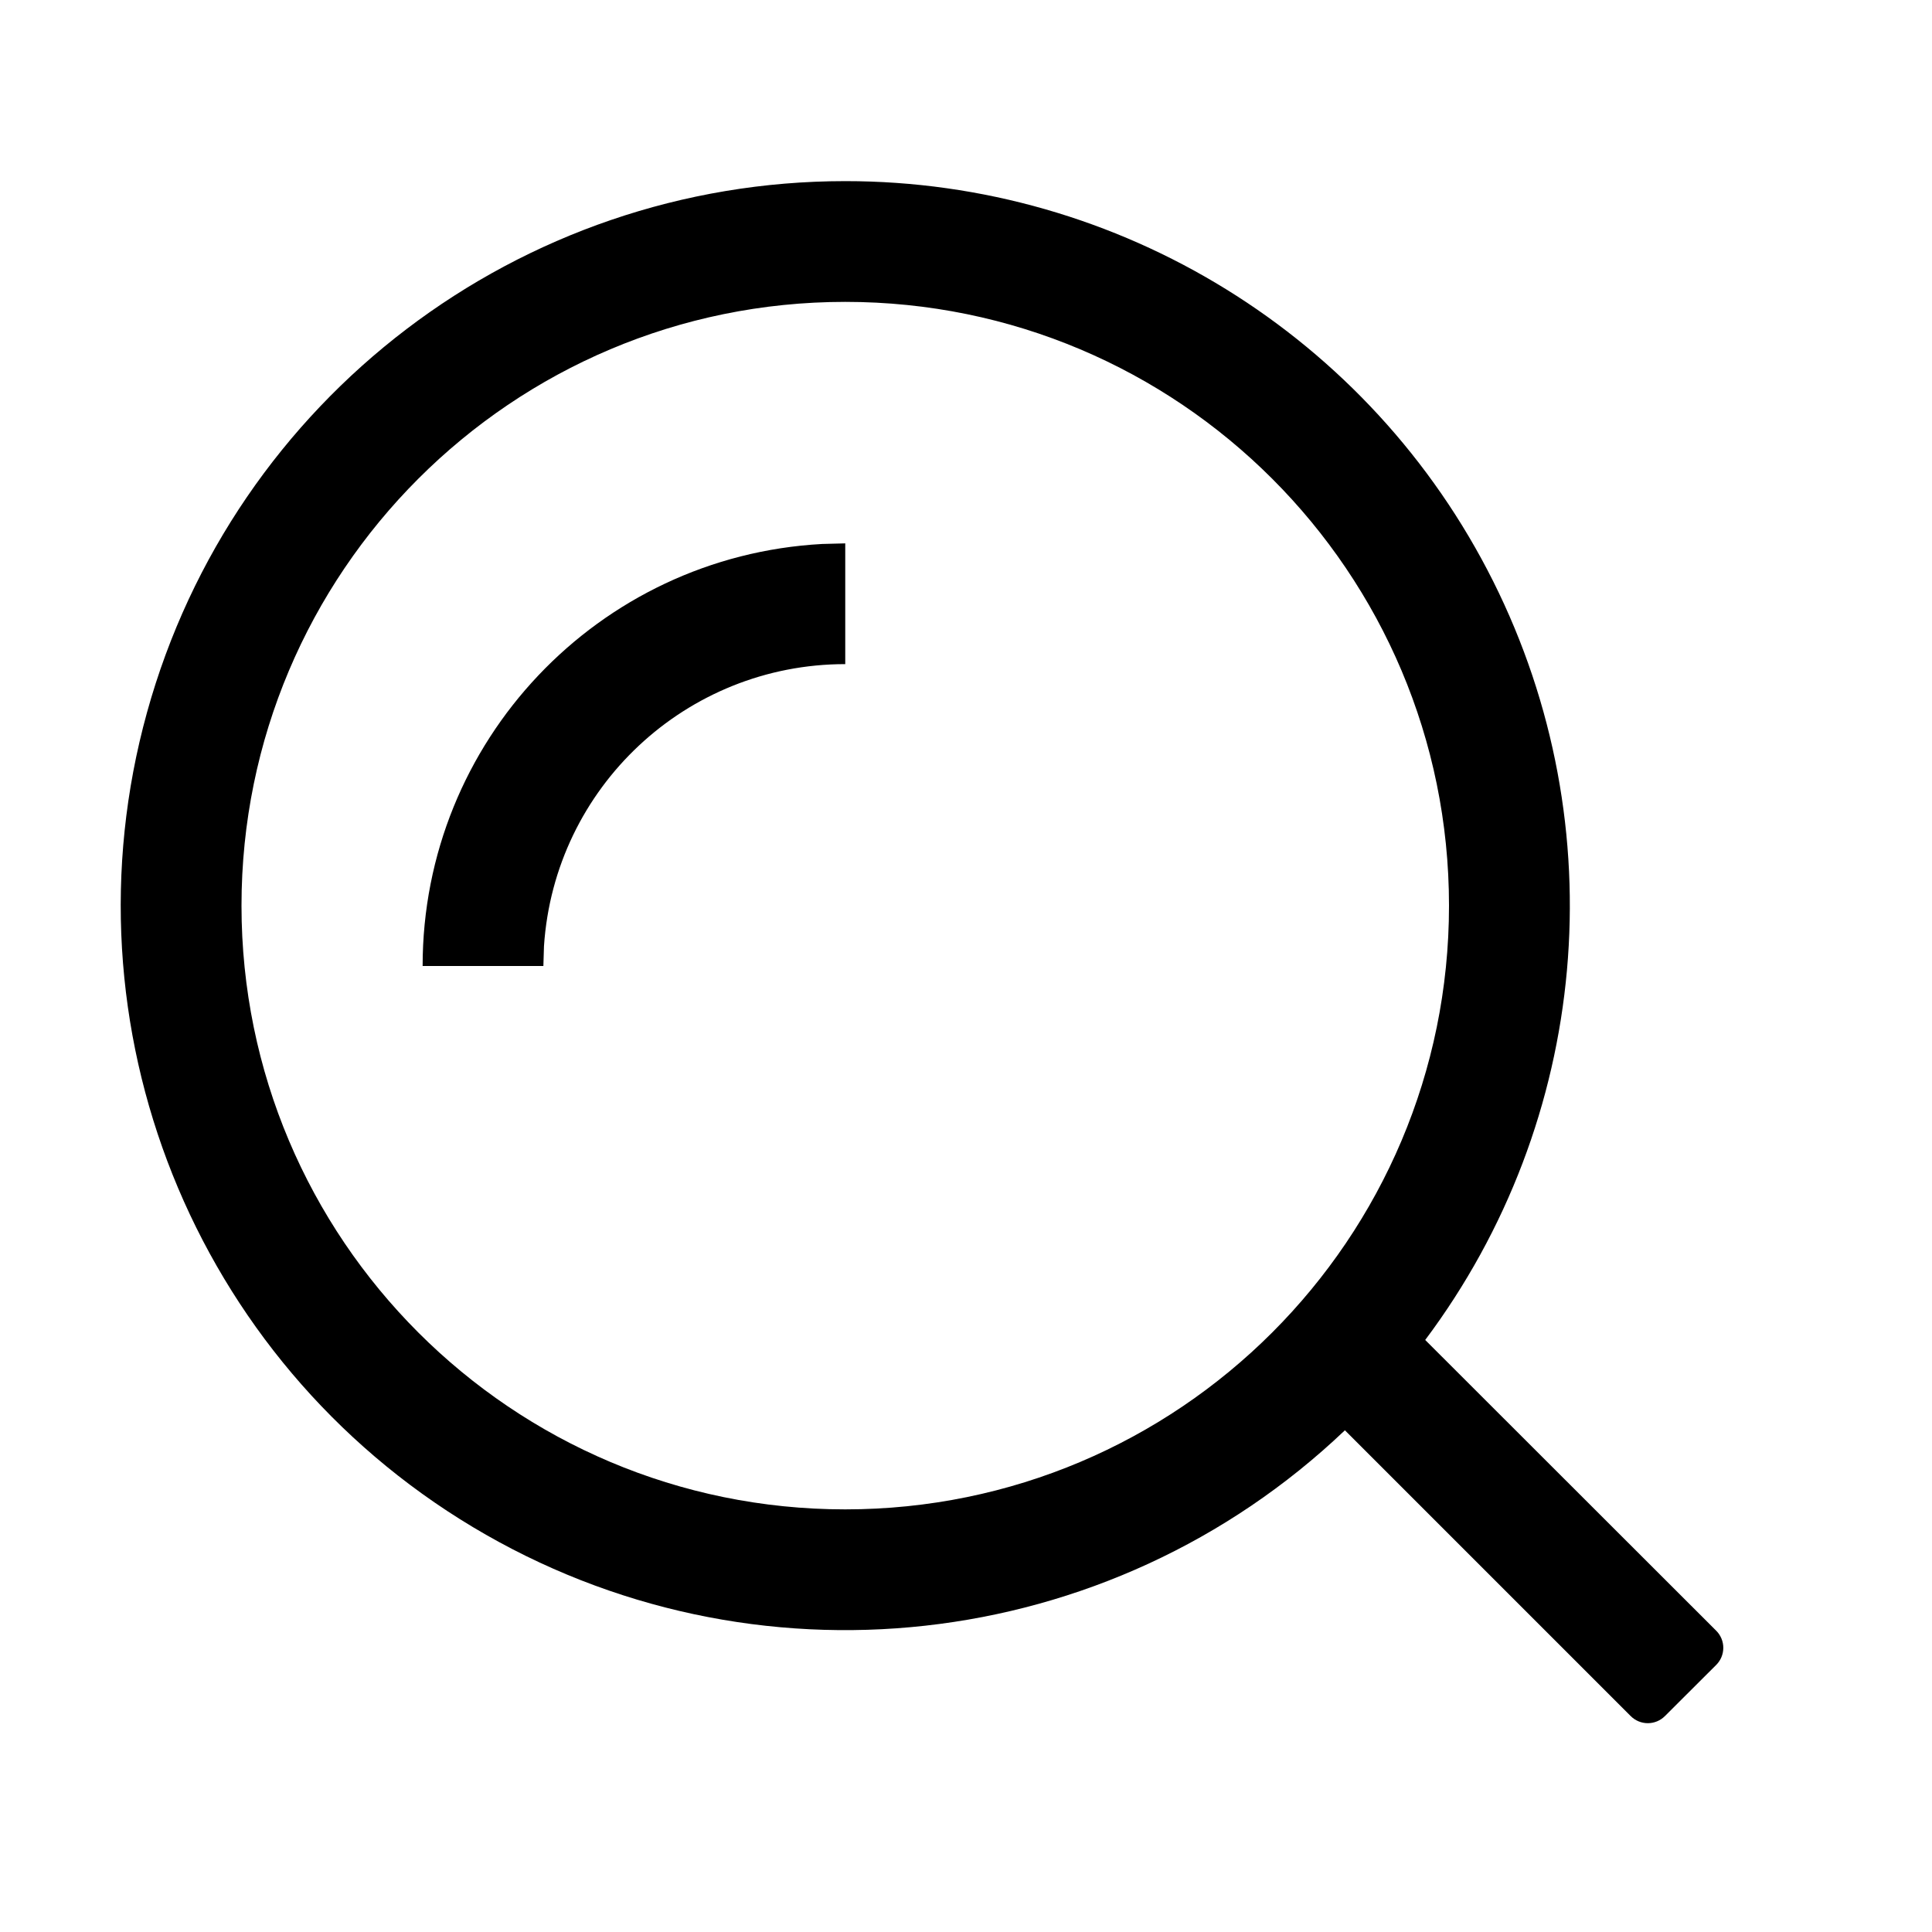
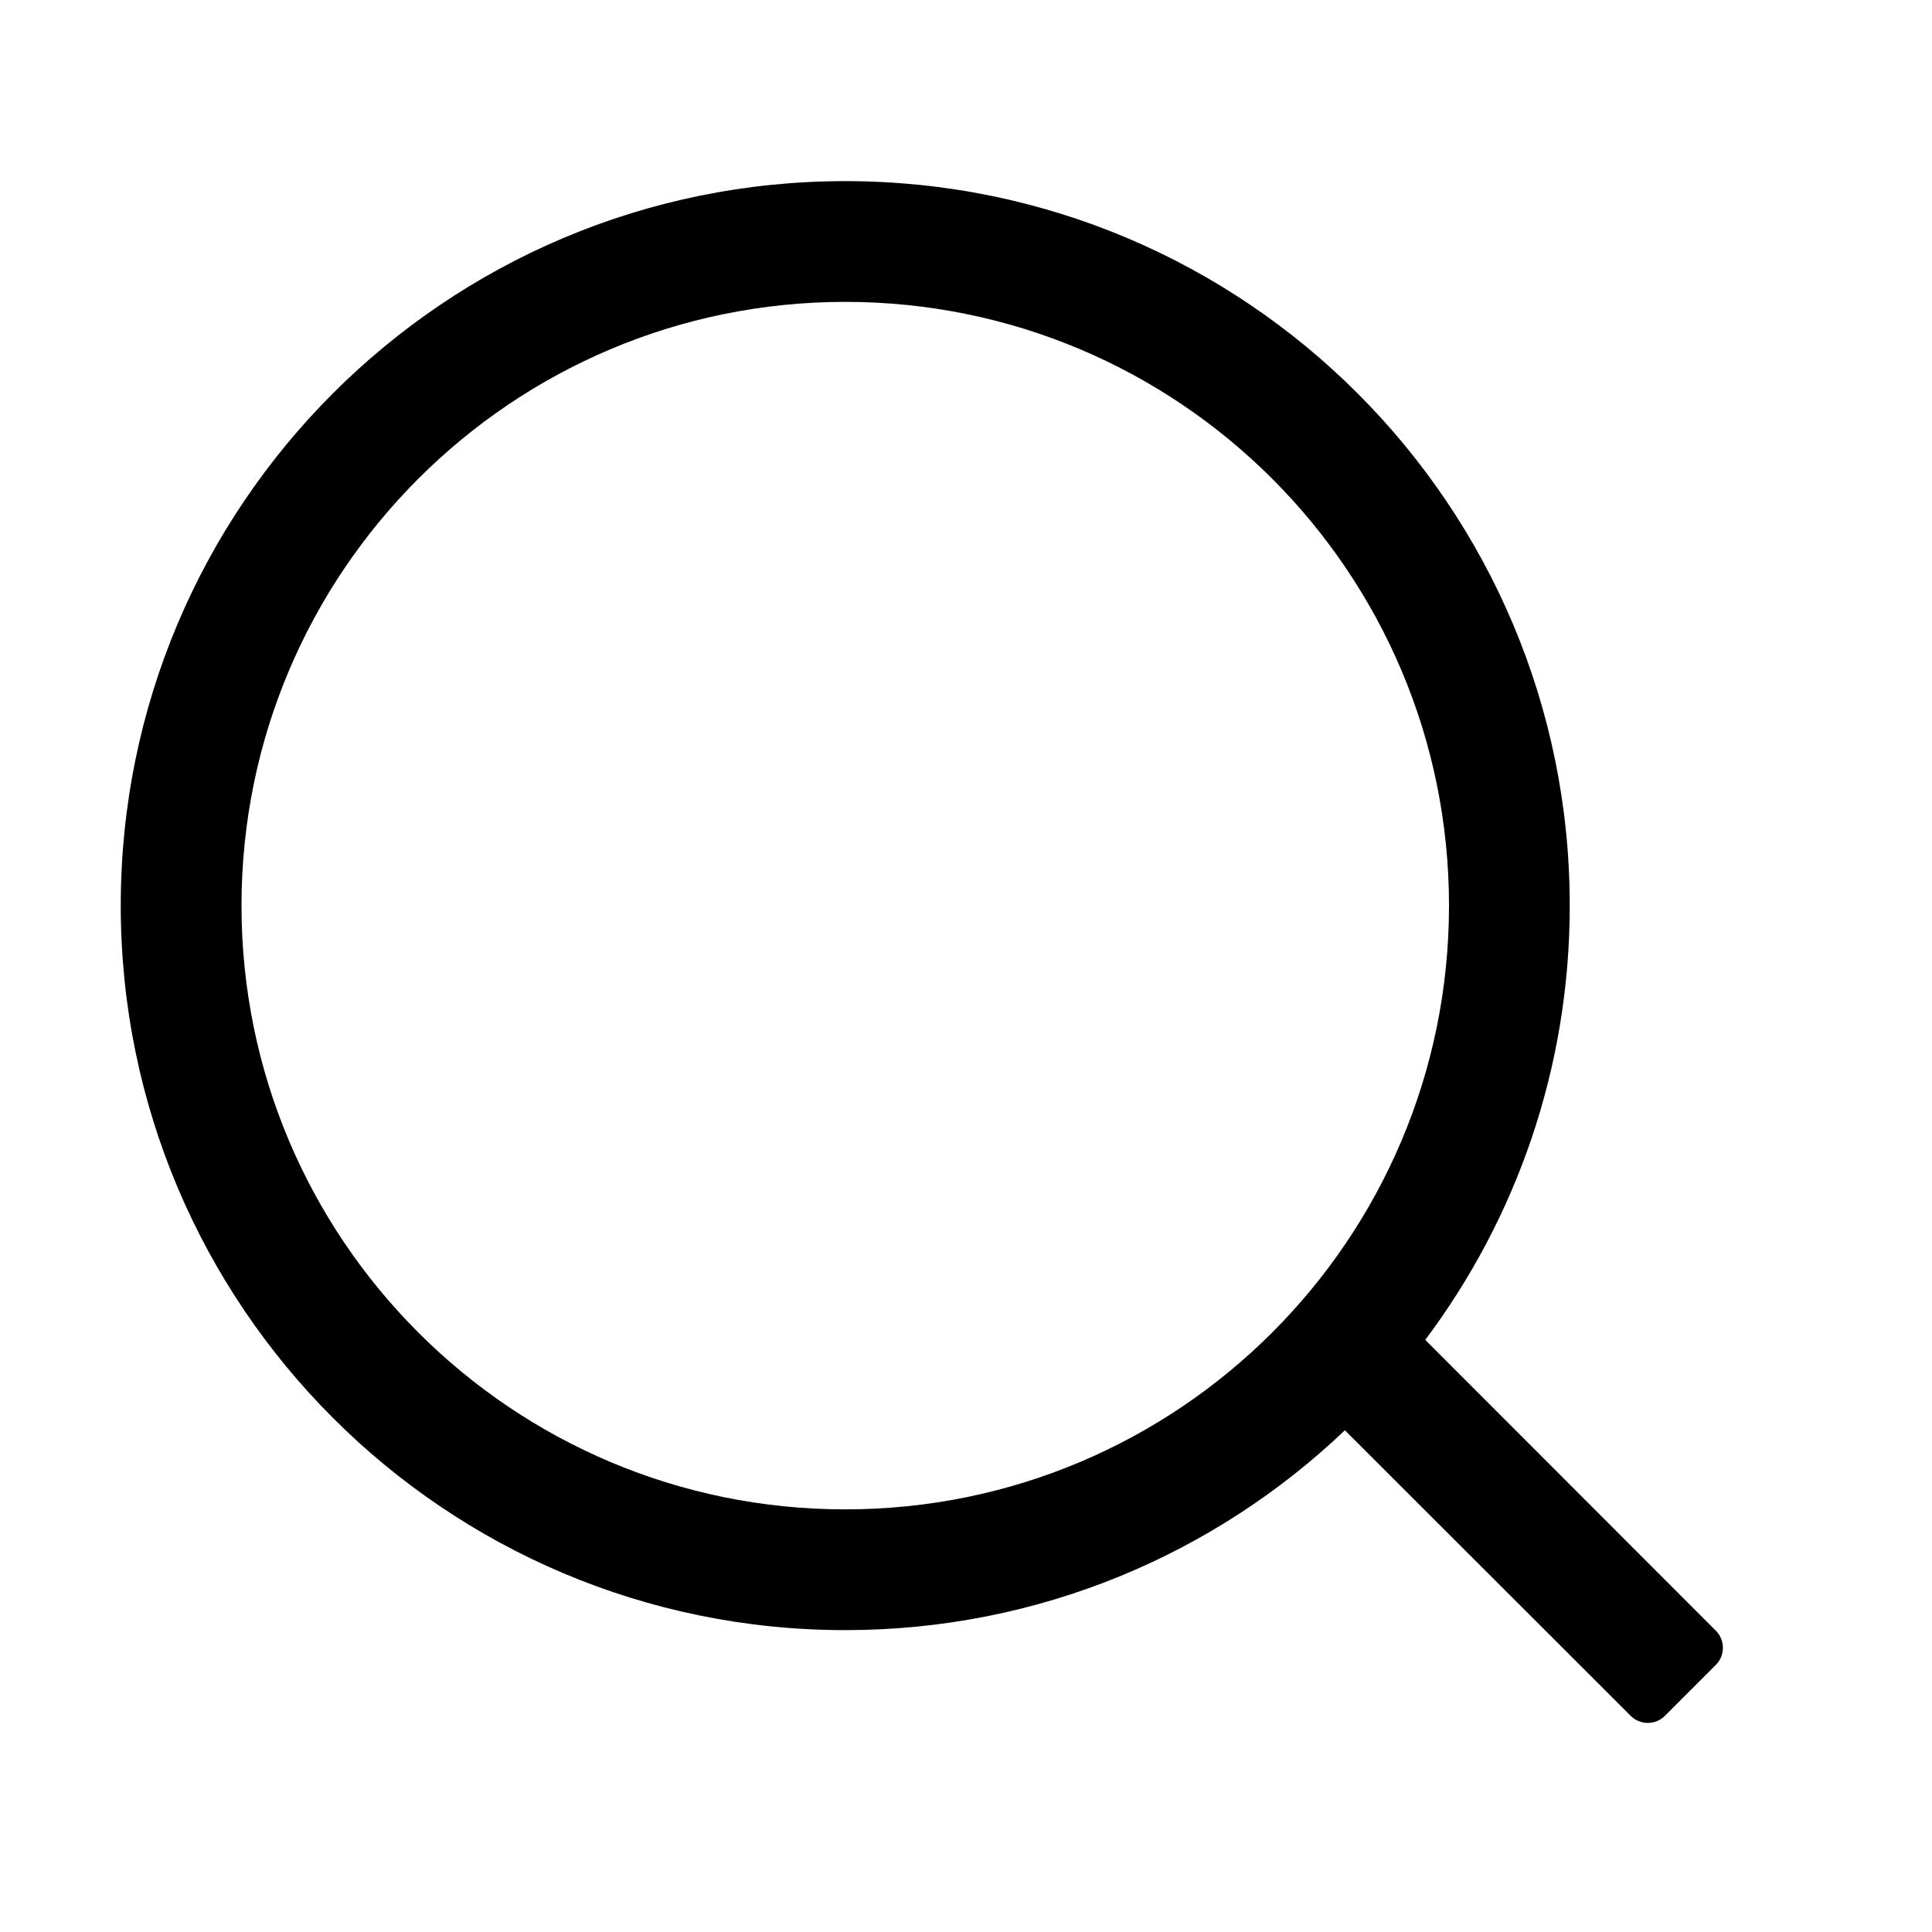
<svg viewBox="0 0 1024 1024" focusable="false">
-   <path d="M448 96a384 384 0 0 1 307.392 614.208l154.24 154.112a12.8 12.8 0 0 1 0 18.112l-27.2 27.136a12.8 12.8 0 0 1-18.112 0L712.832 758.08A384 384 0 1 1 448 96zm0 64a320 320 0 1 0 0 640 320 320 0 0 0 0-640zm0 128v64a160 160 0 0 0-159.68 149.504L288 512h-64a224 224 0 0 1 211.712-223.68L448 288z" />
+   <path fill-rule="evenodd" d="M448 96c212.077 0 384 171.923 384 384 0 86.337-28.493 166.019-76.588 230.155l154.027 154.163c4.991 5.003 4.99 13.104-.004 18.106l-27.011 27.011c-5.002 4.993-13.103 4.995-18.106.004L712.82 758.076C643.925 823.709 550.668 864 448 864 235.923 864 64 692.077 64 480S235.923 96 448 96Zm0 64c-176.731 0-320 143.269-320 320s143.269 320 320 320 320-143.269 320-320-143.269-320-320-320Z" />
</svg>
